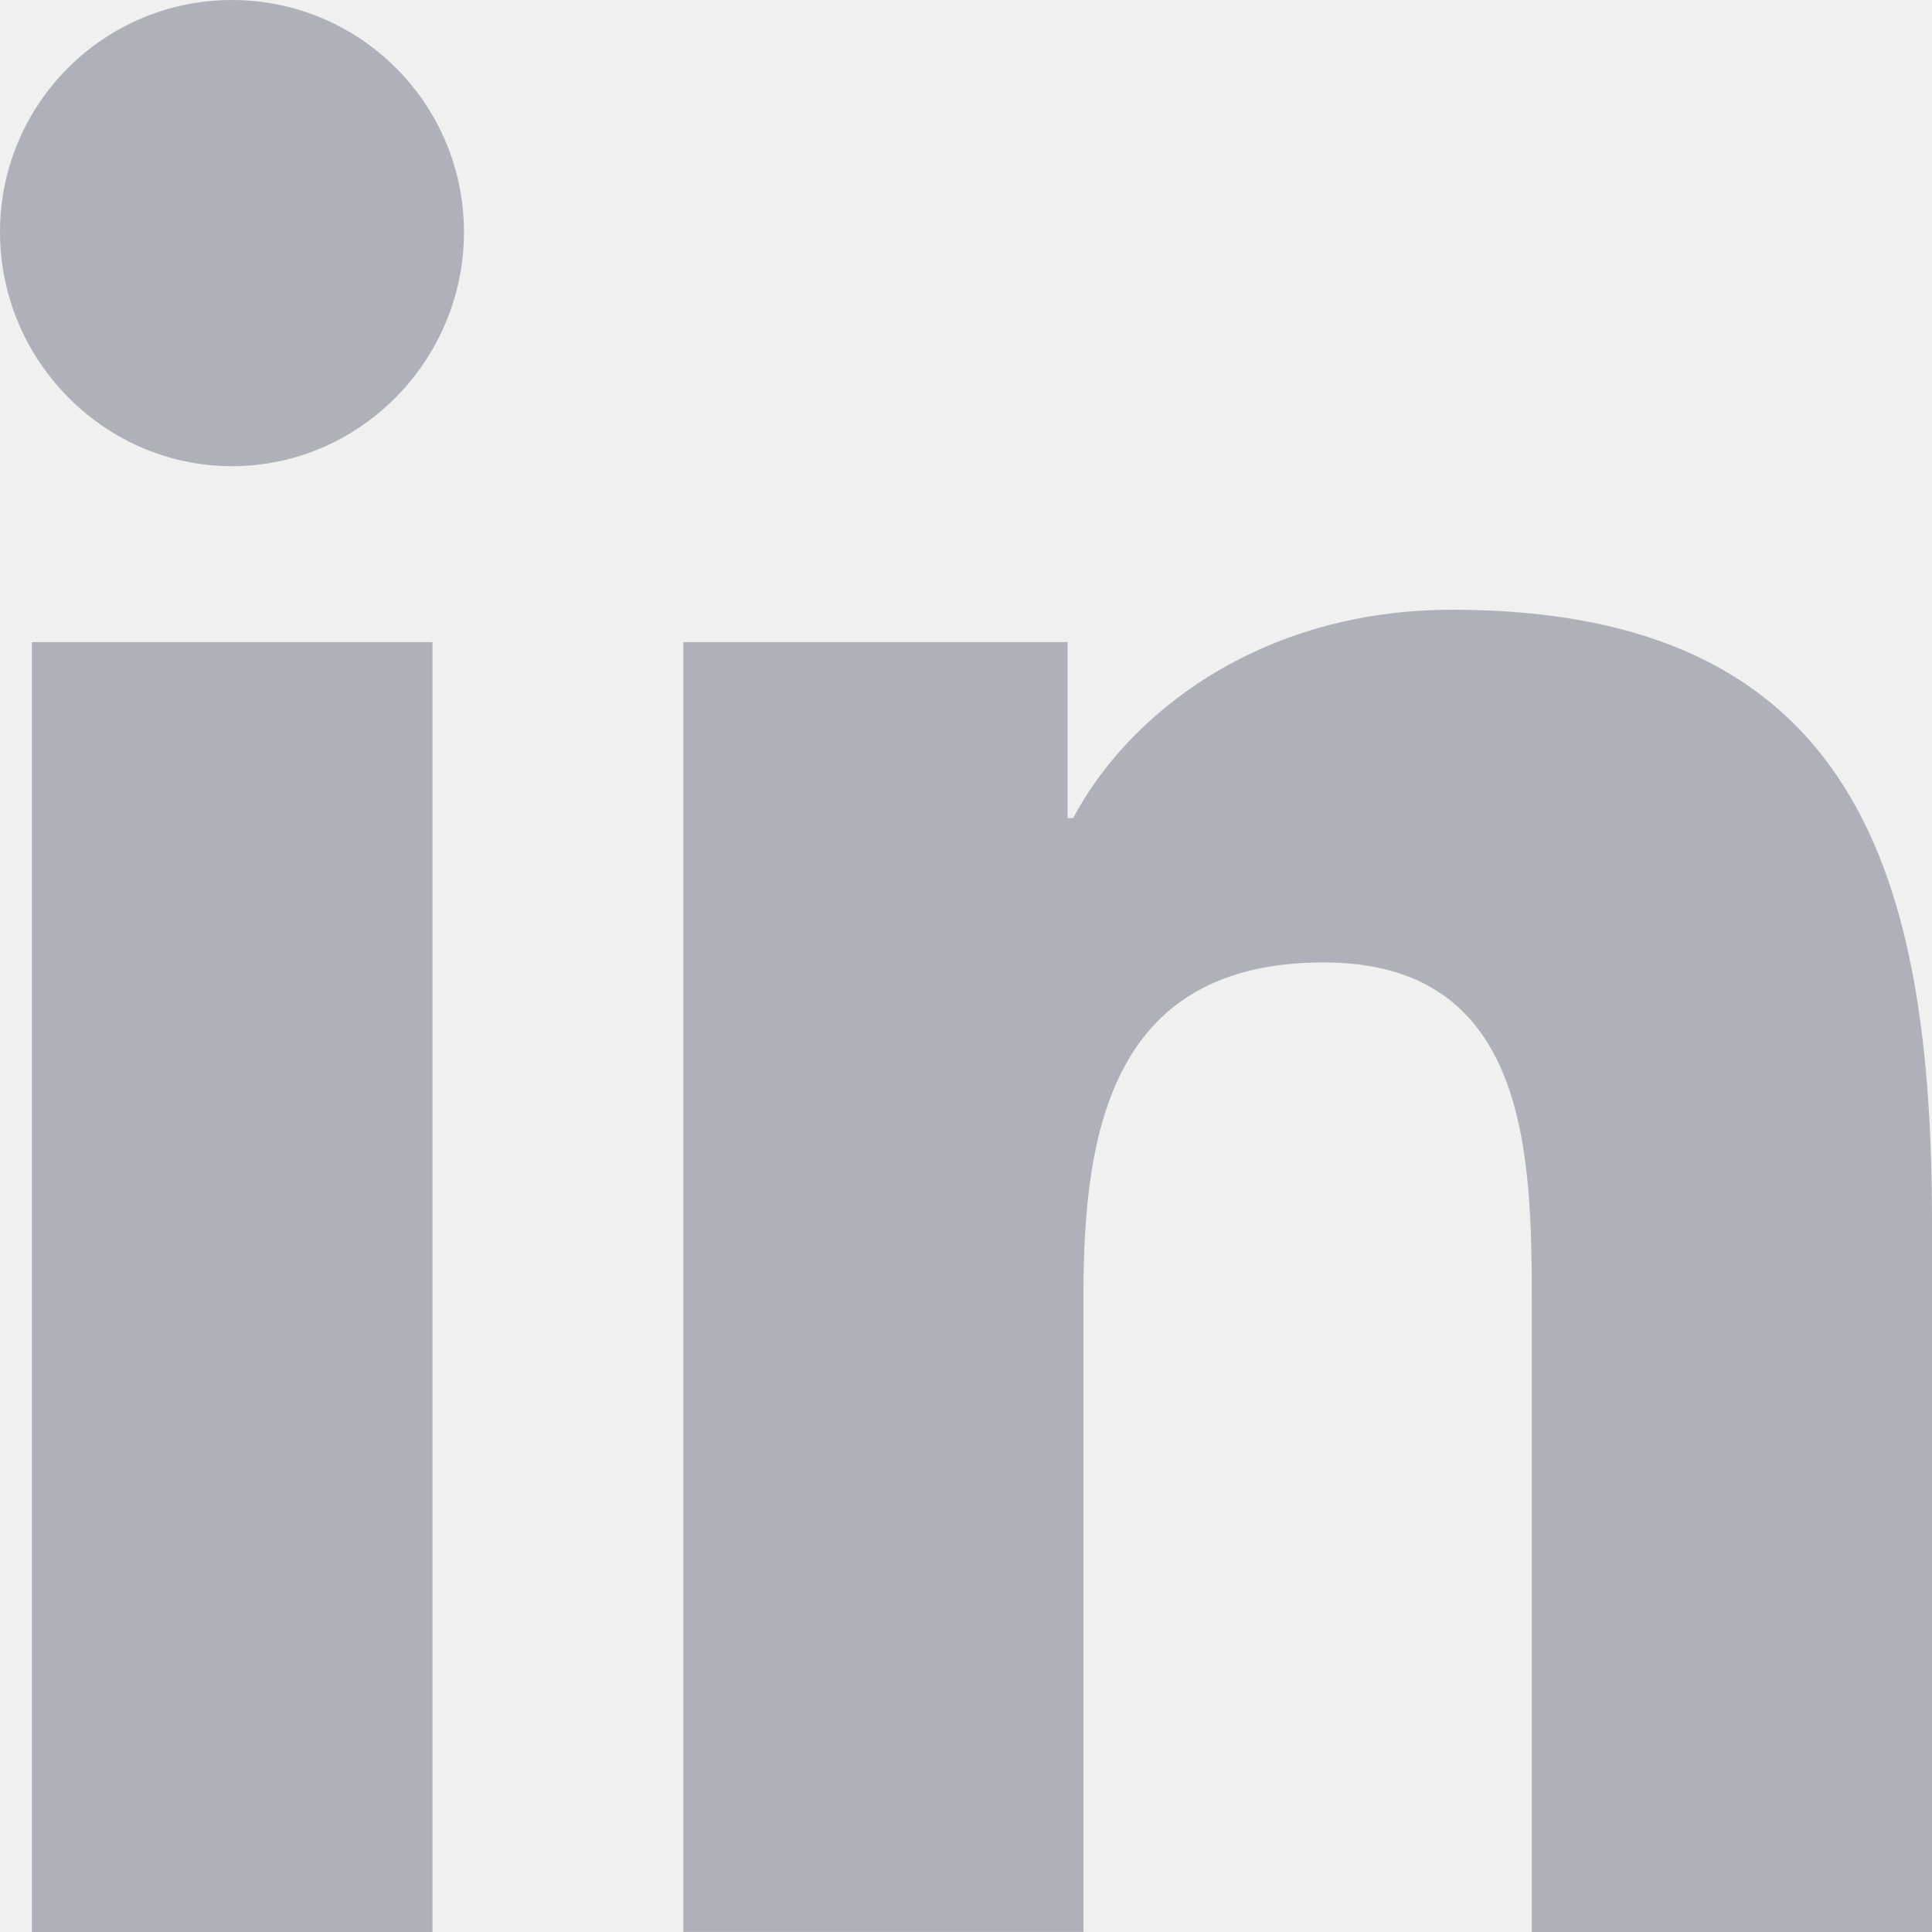
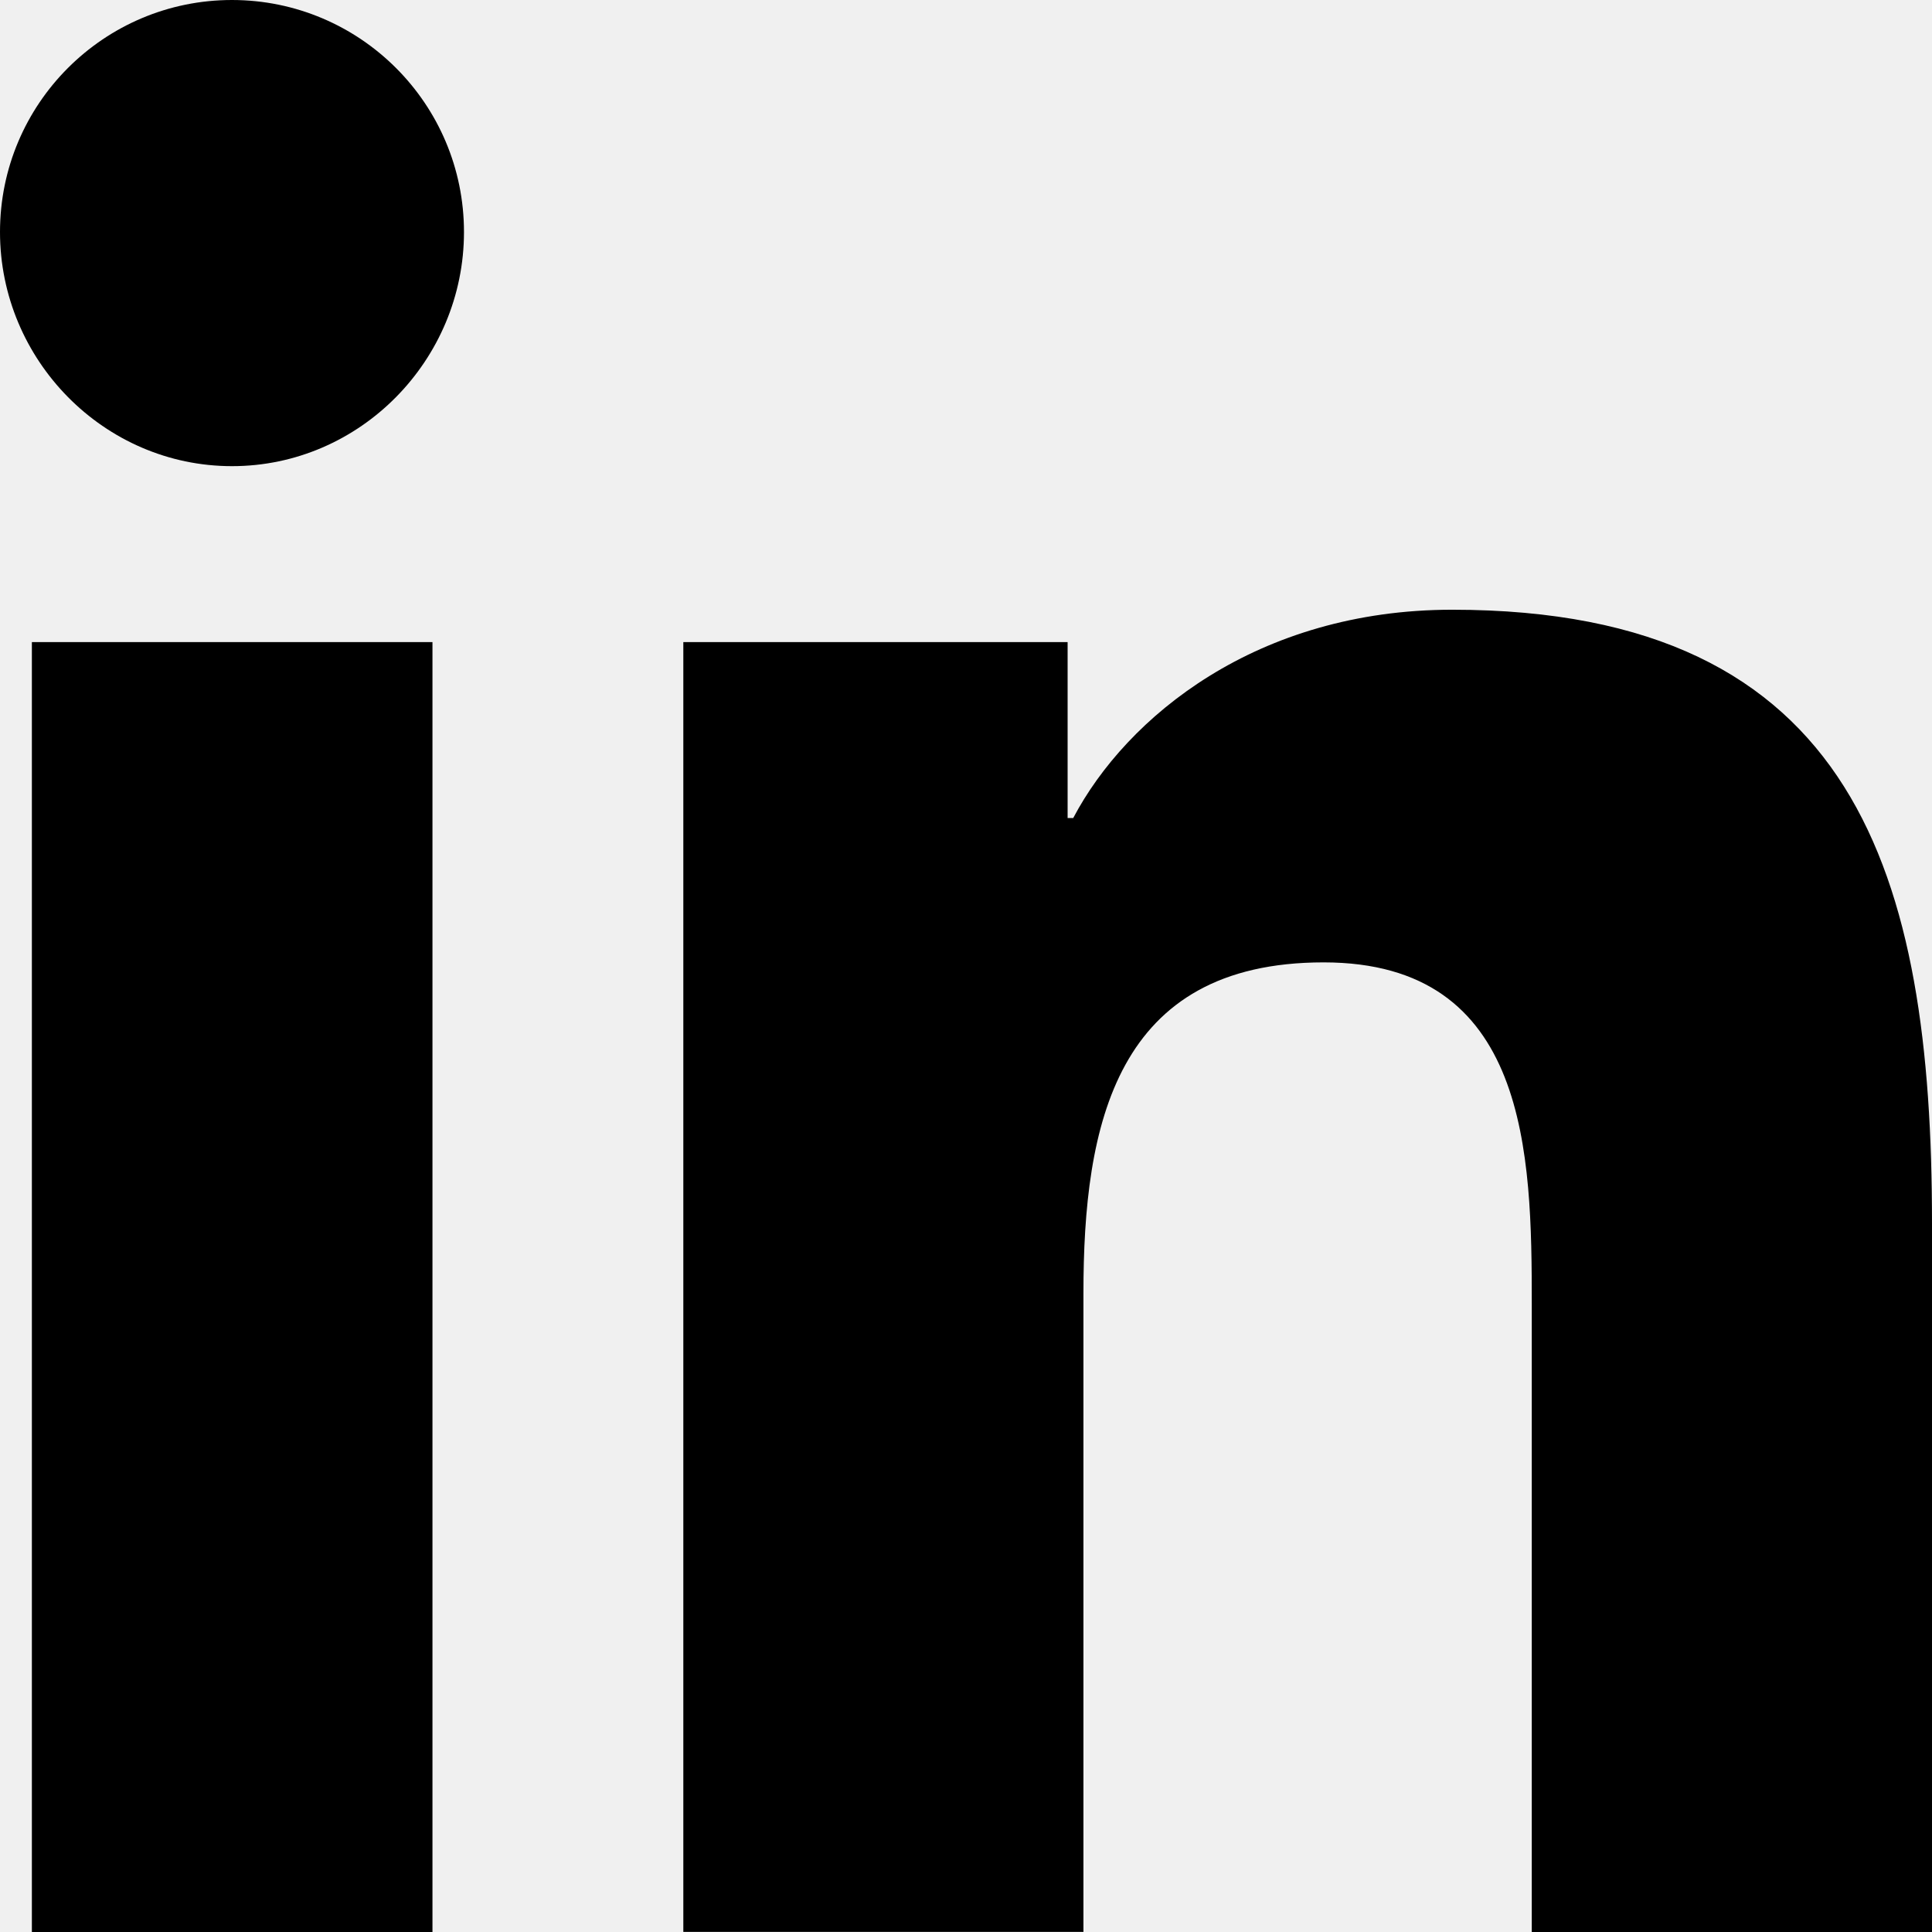
- <svg xmlns="http://www.w3.org/2000/svg" width="20" height="20" fill="none">
-   <g fill="#AFB1B8" clip-path="url(#a)">
-     <path d="M19.995 20H20v-7.336c0-3.588-.773-6.352-4.967-6.352-2.017 0-3.37 1.106-3.923 2.156h-.058V6.647H7.074v13.352h4.142v-6.611c0-1.741.33-3.425 2.486-3.425 2.124 0 2.155 1.987 2.155 3.536V20h4.138ZM.33 6.647h4.147V20H.33V6.647ZM2.402 0A2.402 2.402 0 0 0 0 2.402c0 1.325 1.076 2.424 2.402 2.424 1.325 0 2.401-1.098 2.401-2.424A2.403 2.403 0 0 0 2.402 0Z" />
-   </g>
-   <defs>
-     <clipPath id="a">
-       <path fill="#fff" d="M0 0h20v20H0z" />
-     </clipPath>
-   </defs>
+ <svg xmlns="http://www.w3.org/2000/svg" version="1.1" width="32" height="32" viewBox="0 0 32 32">
+   <path d="M31.992 32h0.008v-11.738c0-5.741-1.237-10.163-7.947-10.163-3.227 0-5.392 1.77-6.277 3.45h-0.093v-2.914h-6.365v21.363h6.627v-10.578c0-2.786 0.528-5.48 3.978-5.48 3.398 0 3.448 3.179 3.448 5.658v10.402h6.621zM0.528 10.635h6.635v21.365h-6.635v-21.365zM3.843 0c-2.123 0-3.843 1.721-3.843 3.843v0c0 2.12 1.722 3.878 3.843 3.878 2.12 0 3.842-1.757 3.842-3.878s-1.72-3.841-3.841-3.843h-0z" />
</svg>
